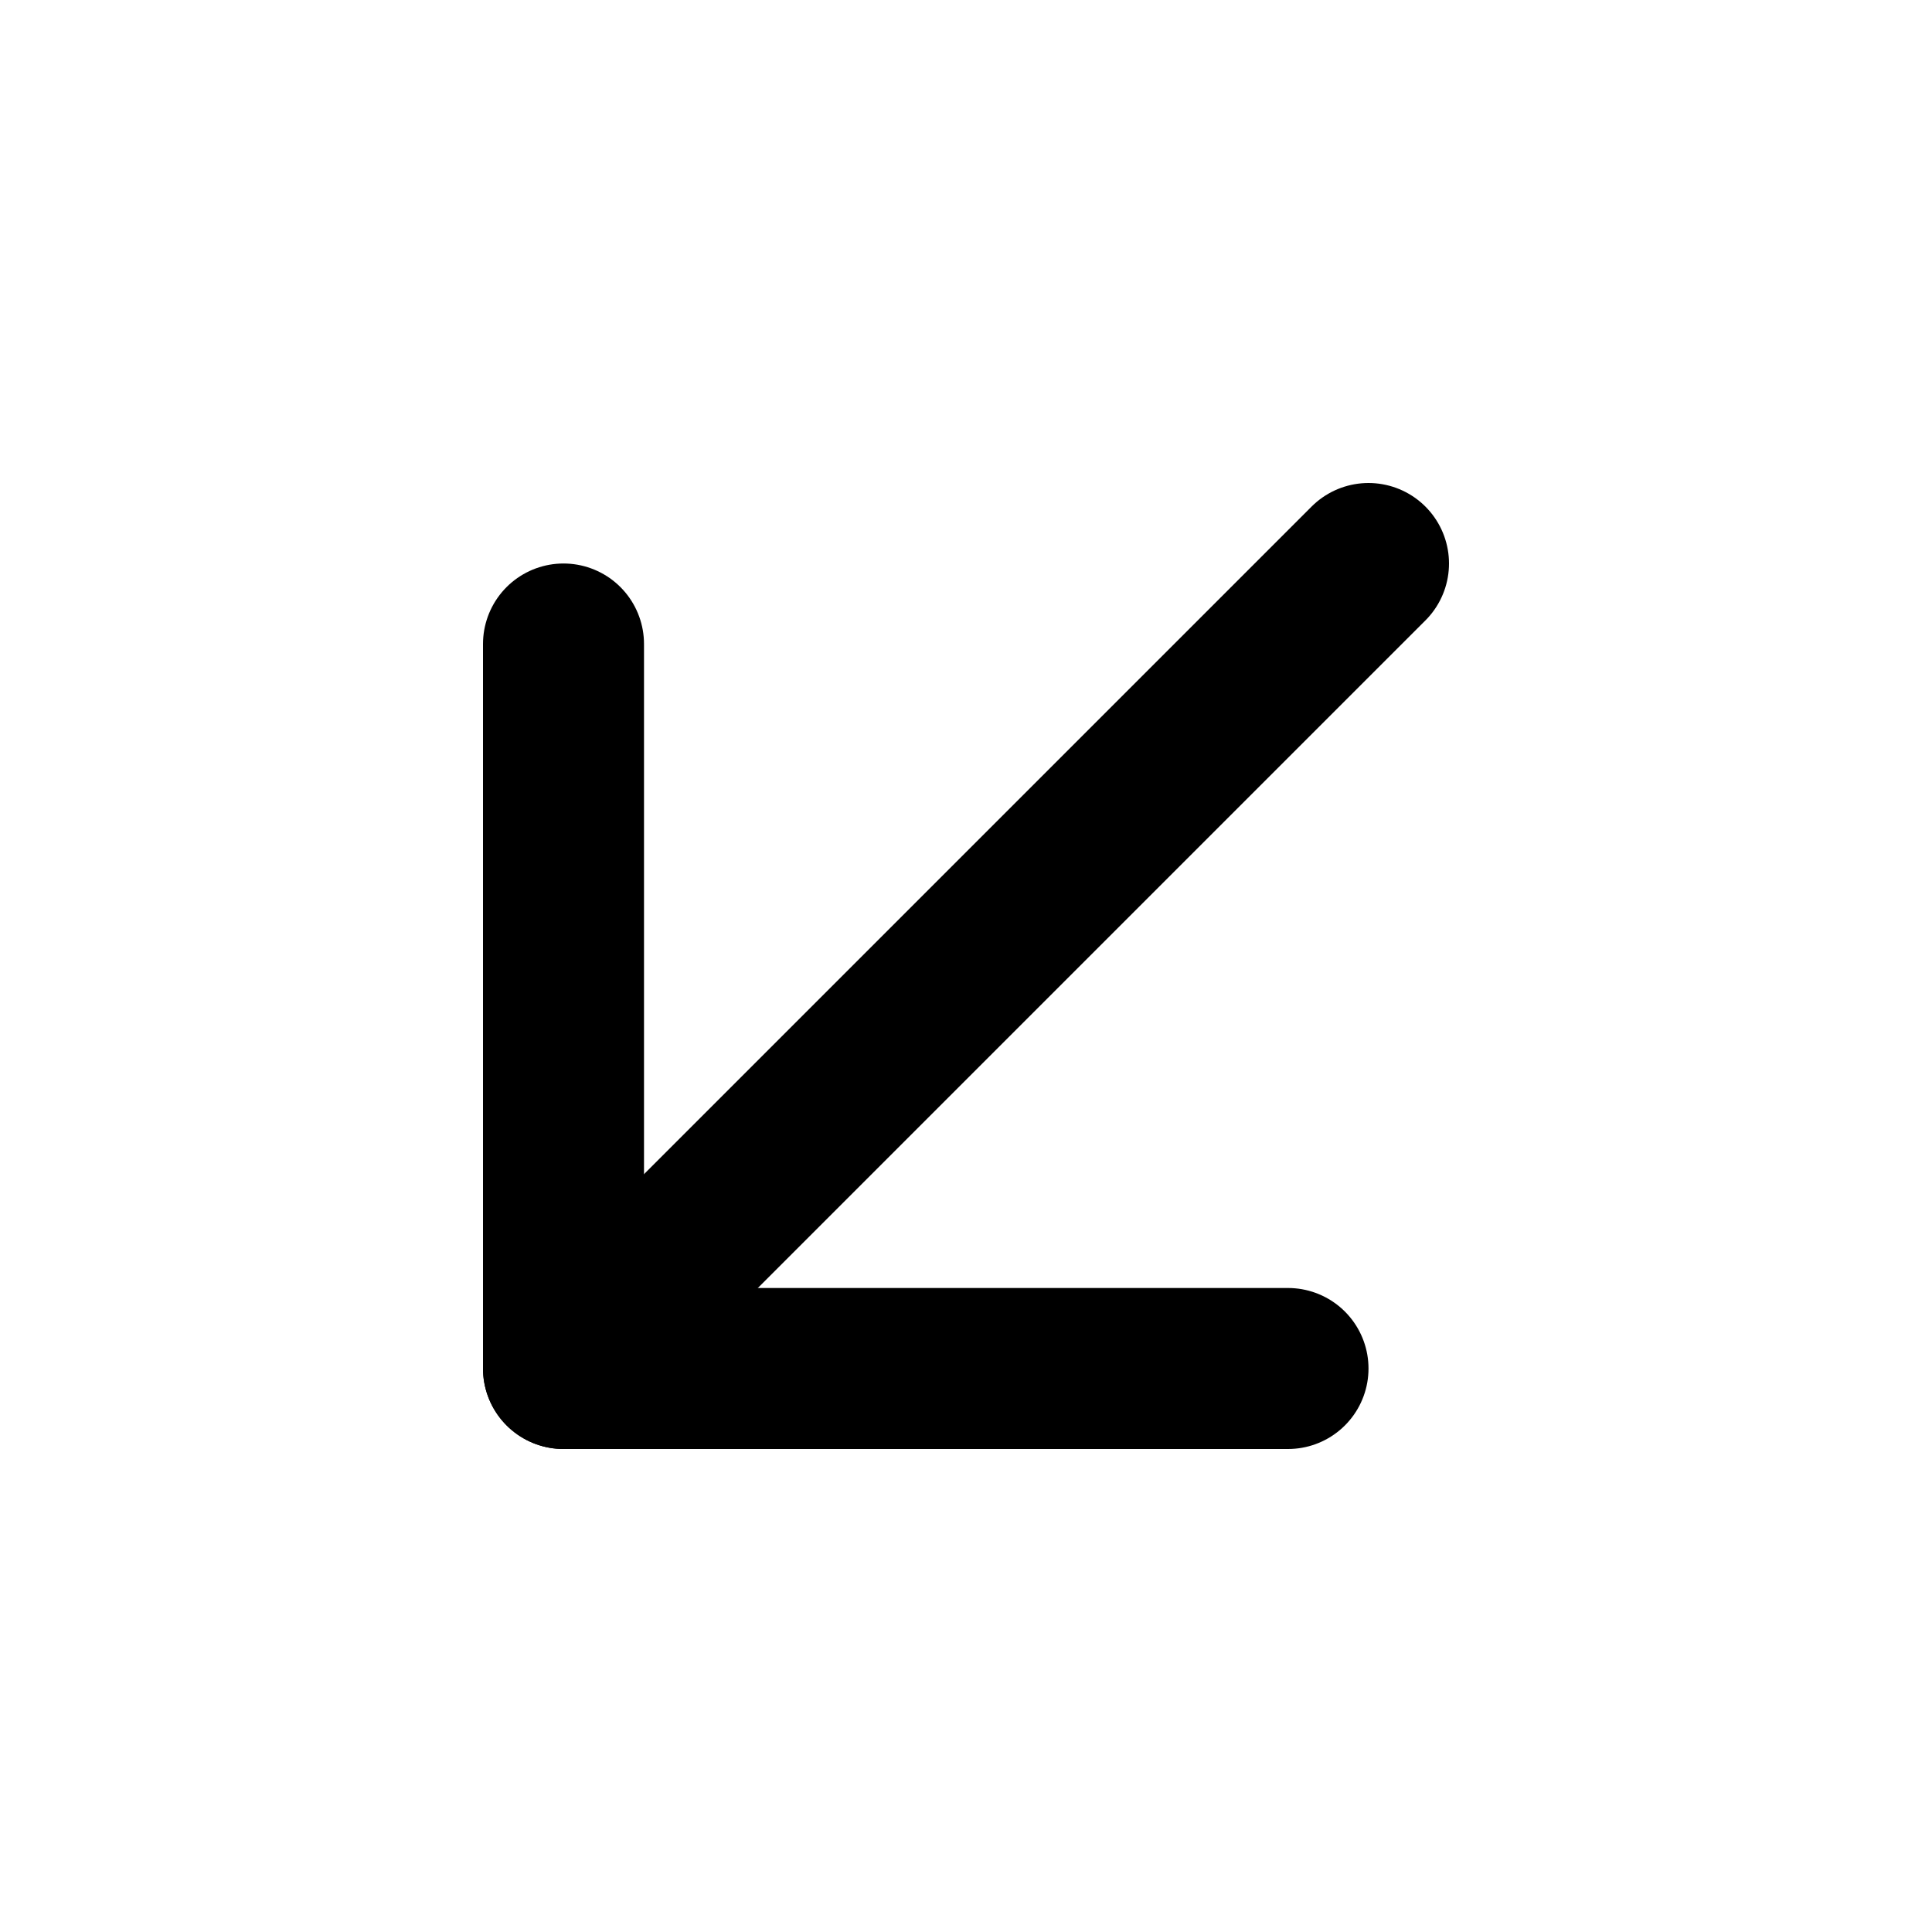
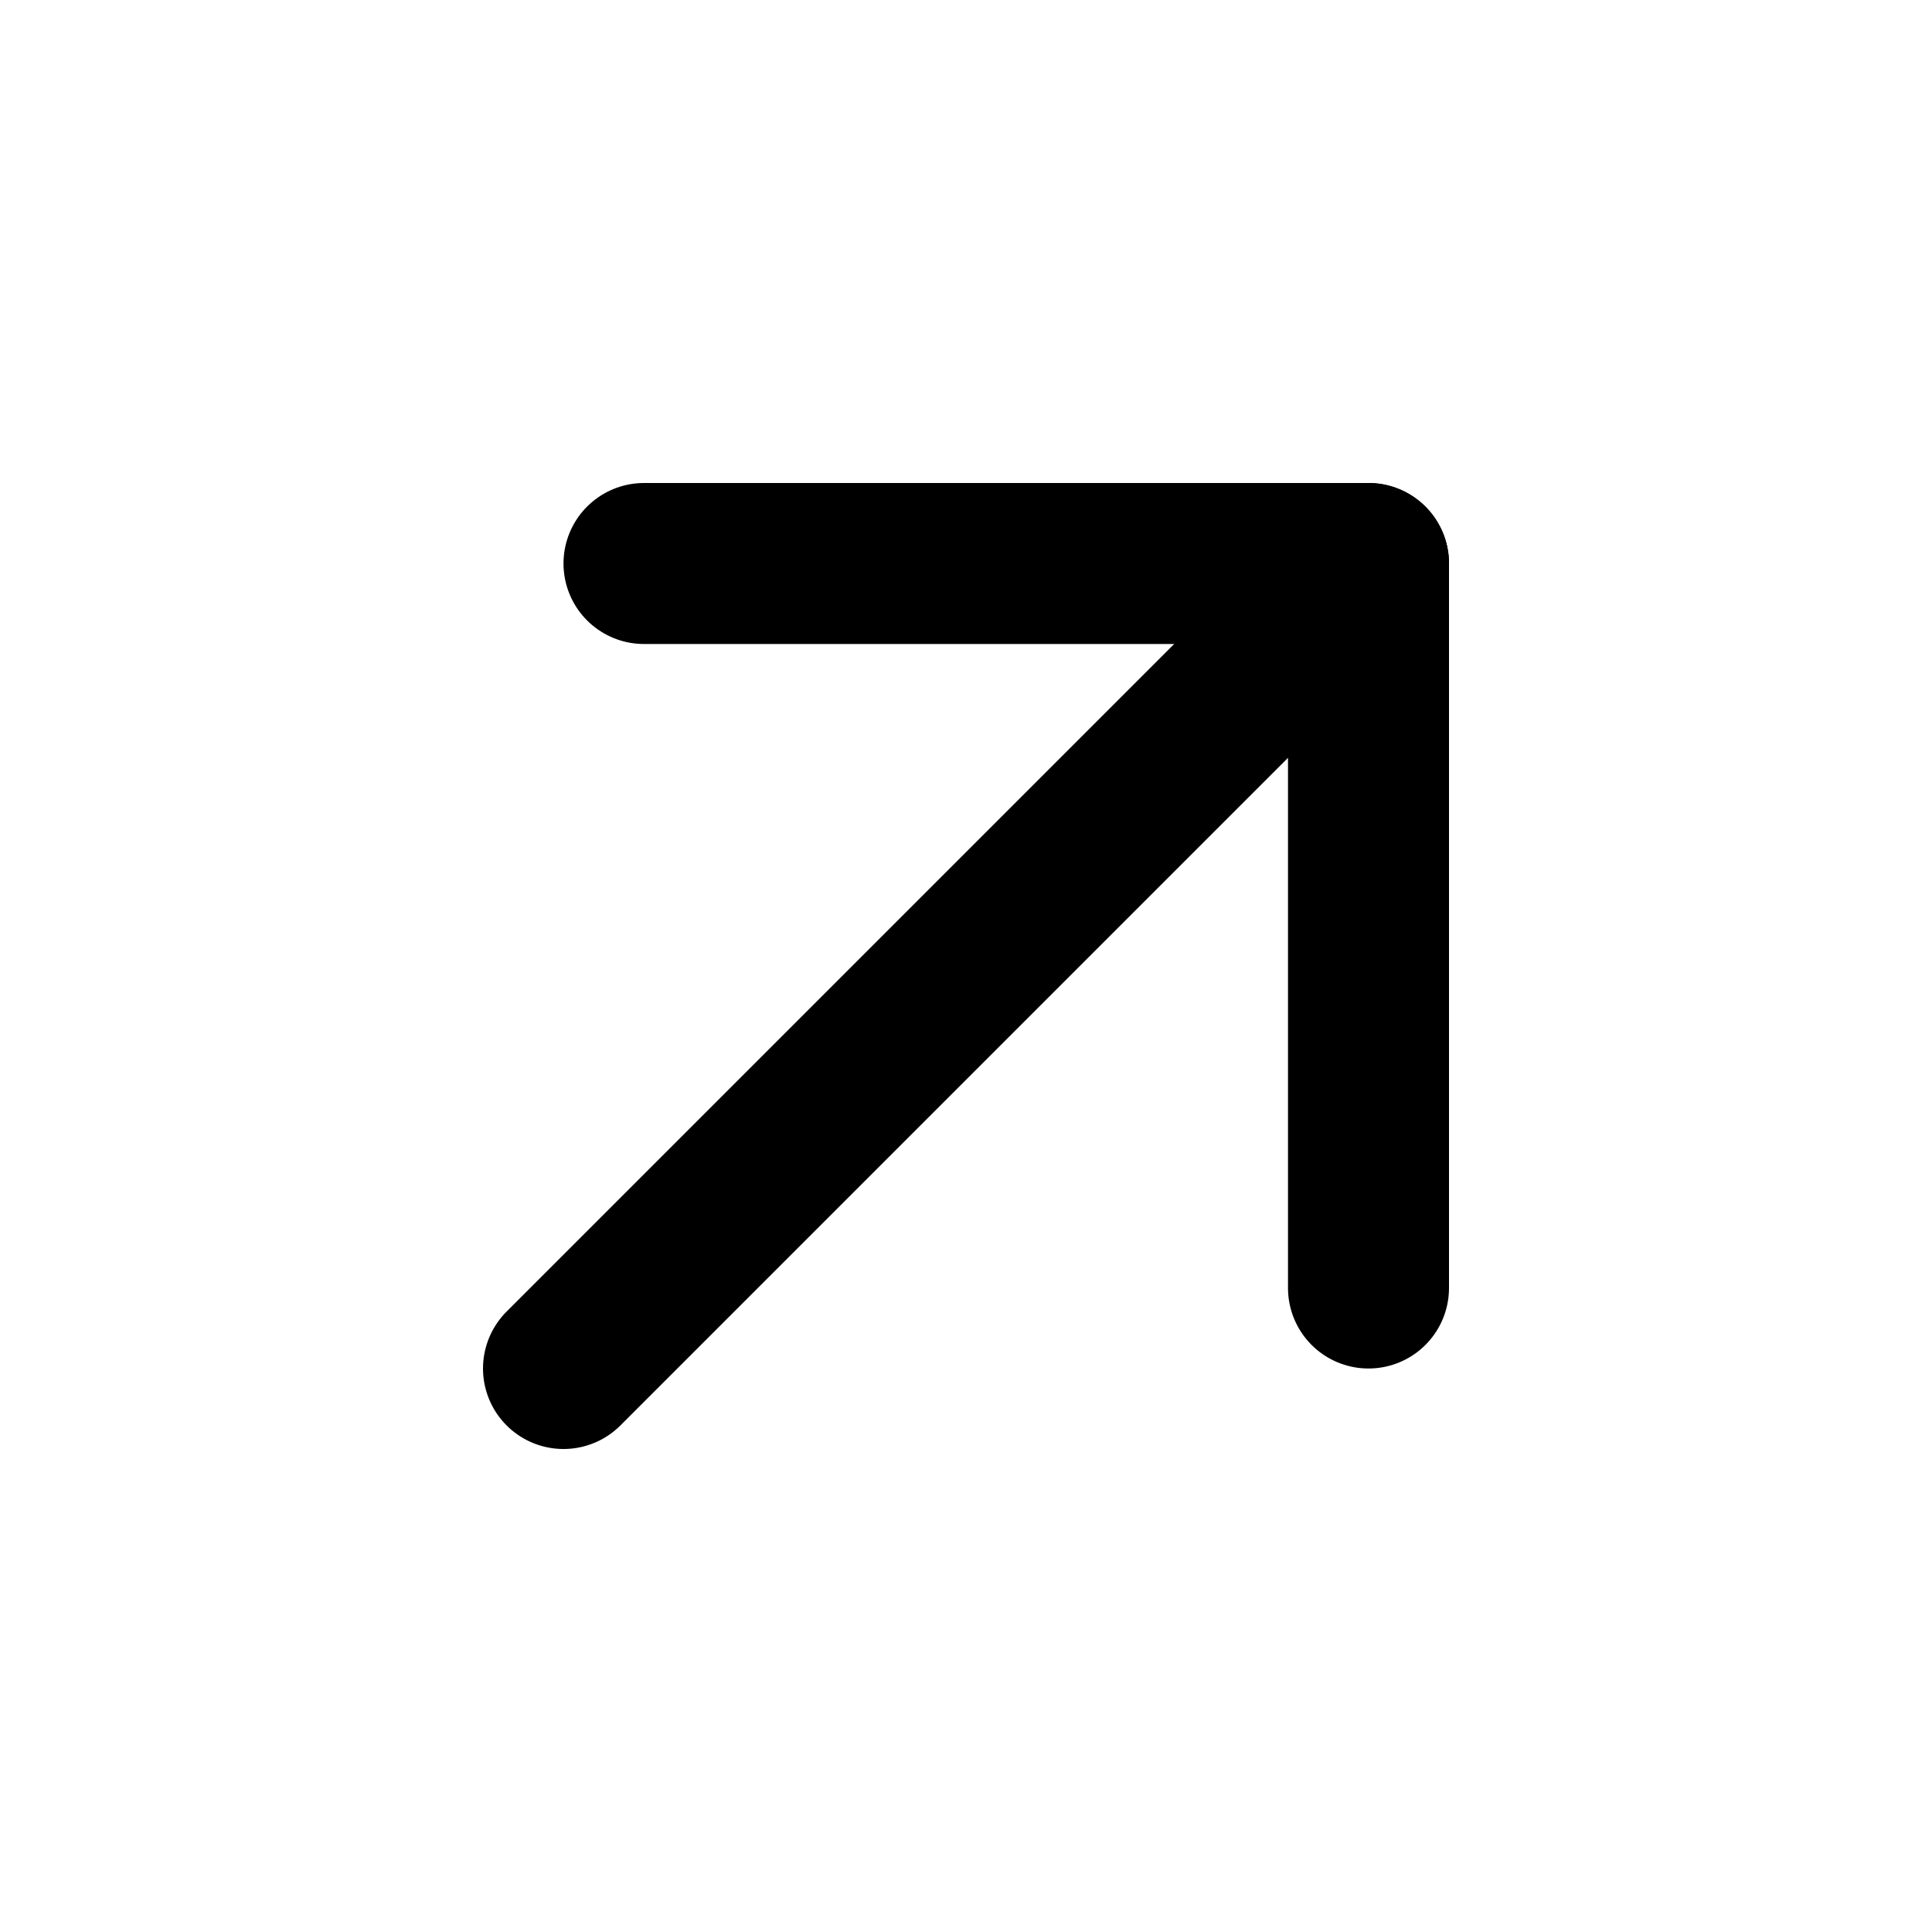
- <svg xmlns="http://www.w3.org/2000/svg" class="icon icon-tabler icon-tabler-arrow-down-left" width="24" height="24" viewBox="0 0 24 24" stroke-width="2" stroke="black" fill="none" stroke-linecap="round" stroke-linejoin="round">
+ <svg xmlns="http://www.w3.org/2000/svg" class="icon icon-tabler icon-tabler-arrow-up-right" width="24" height="24" viewBox="0 0 24 24" stroke-width="2" stroke="black" fill="none" stroke-linecap="round" stroke-linejoin="round">
  <path stroke="none" d="M0 0h24v24H0z" fill="none" />
  <path d="M17 7l-10 10" />
-   <path d="M16 17l-9 0l0 -9" />
+   <path d="M8 7l9 0l0 9" />
</svg>
